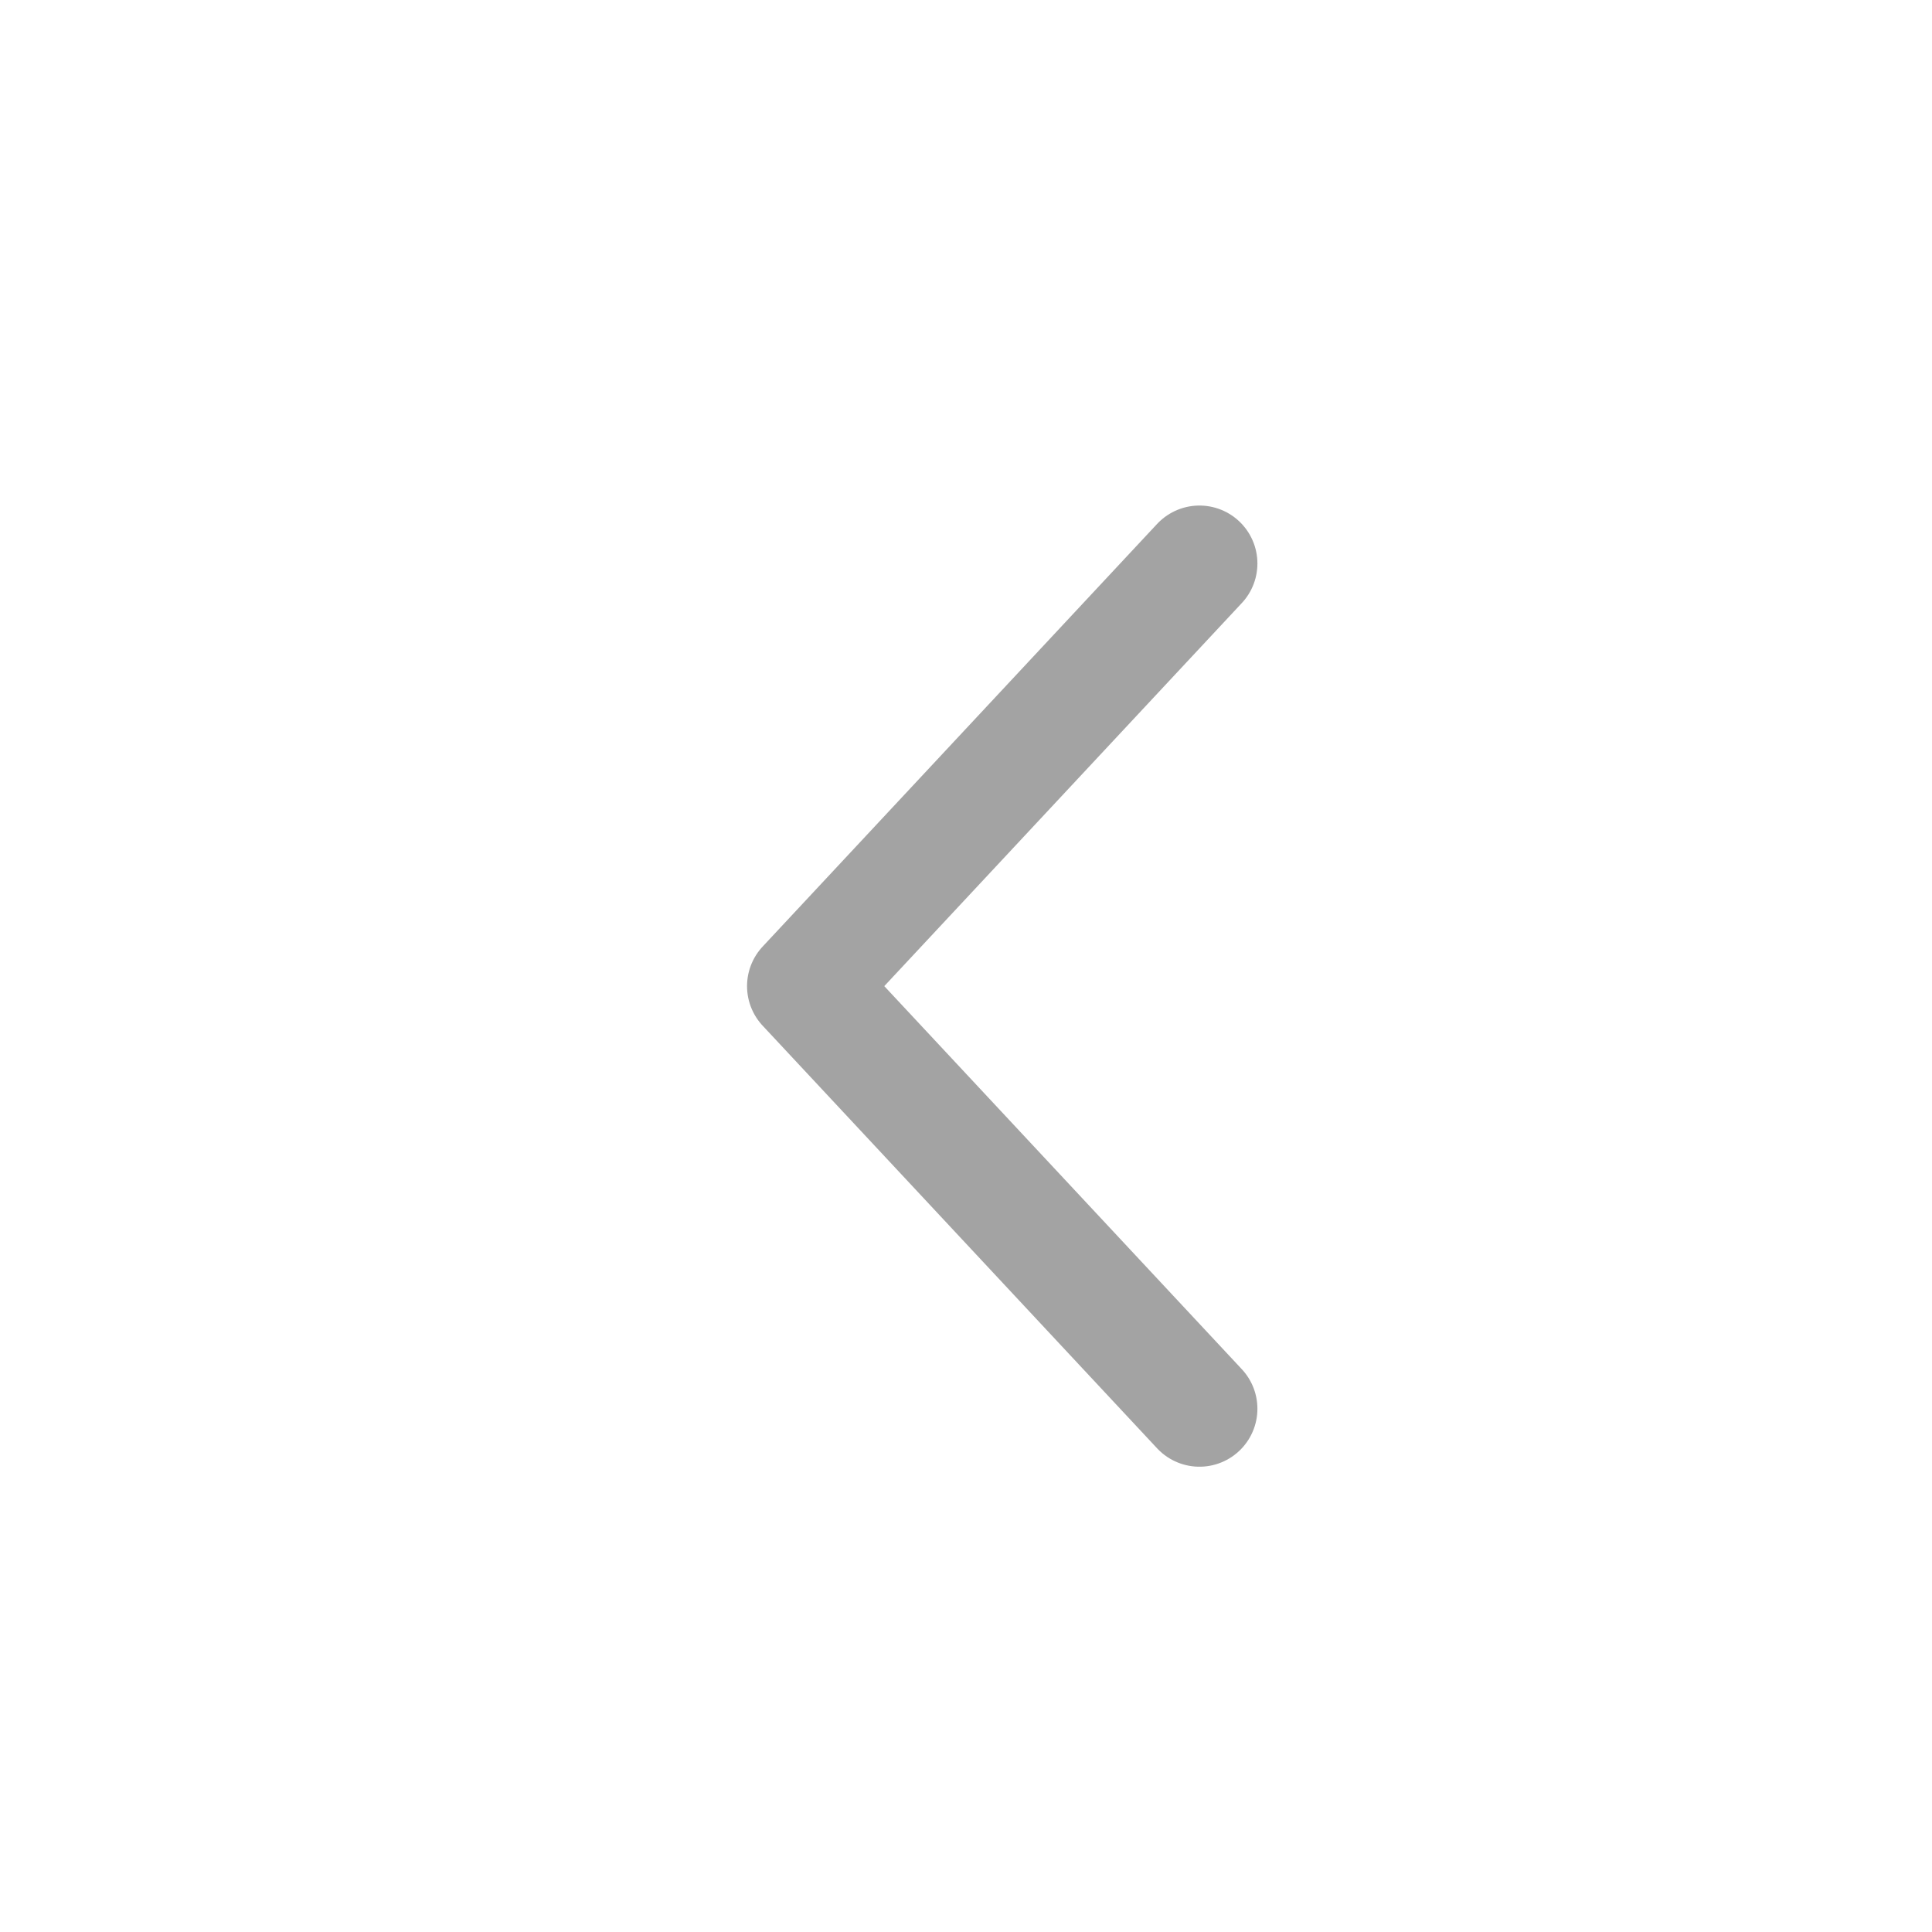
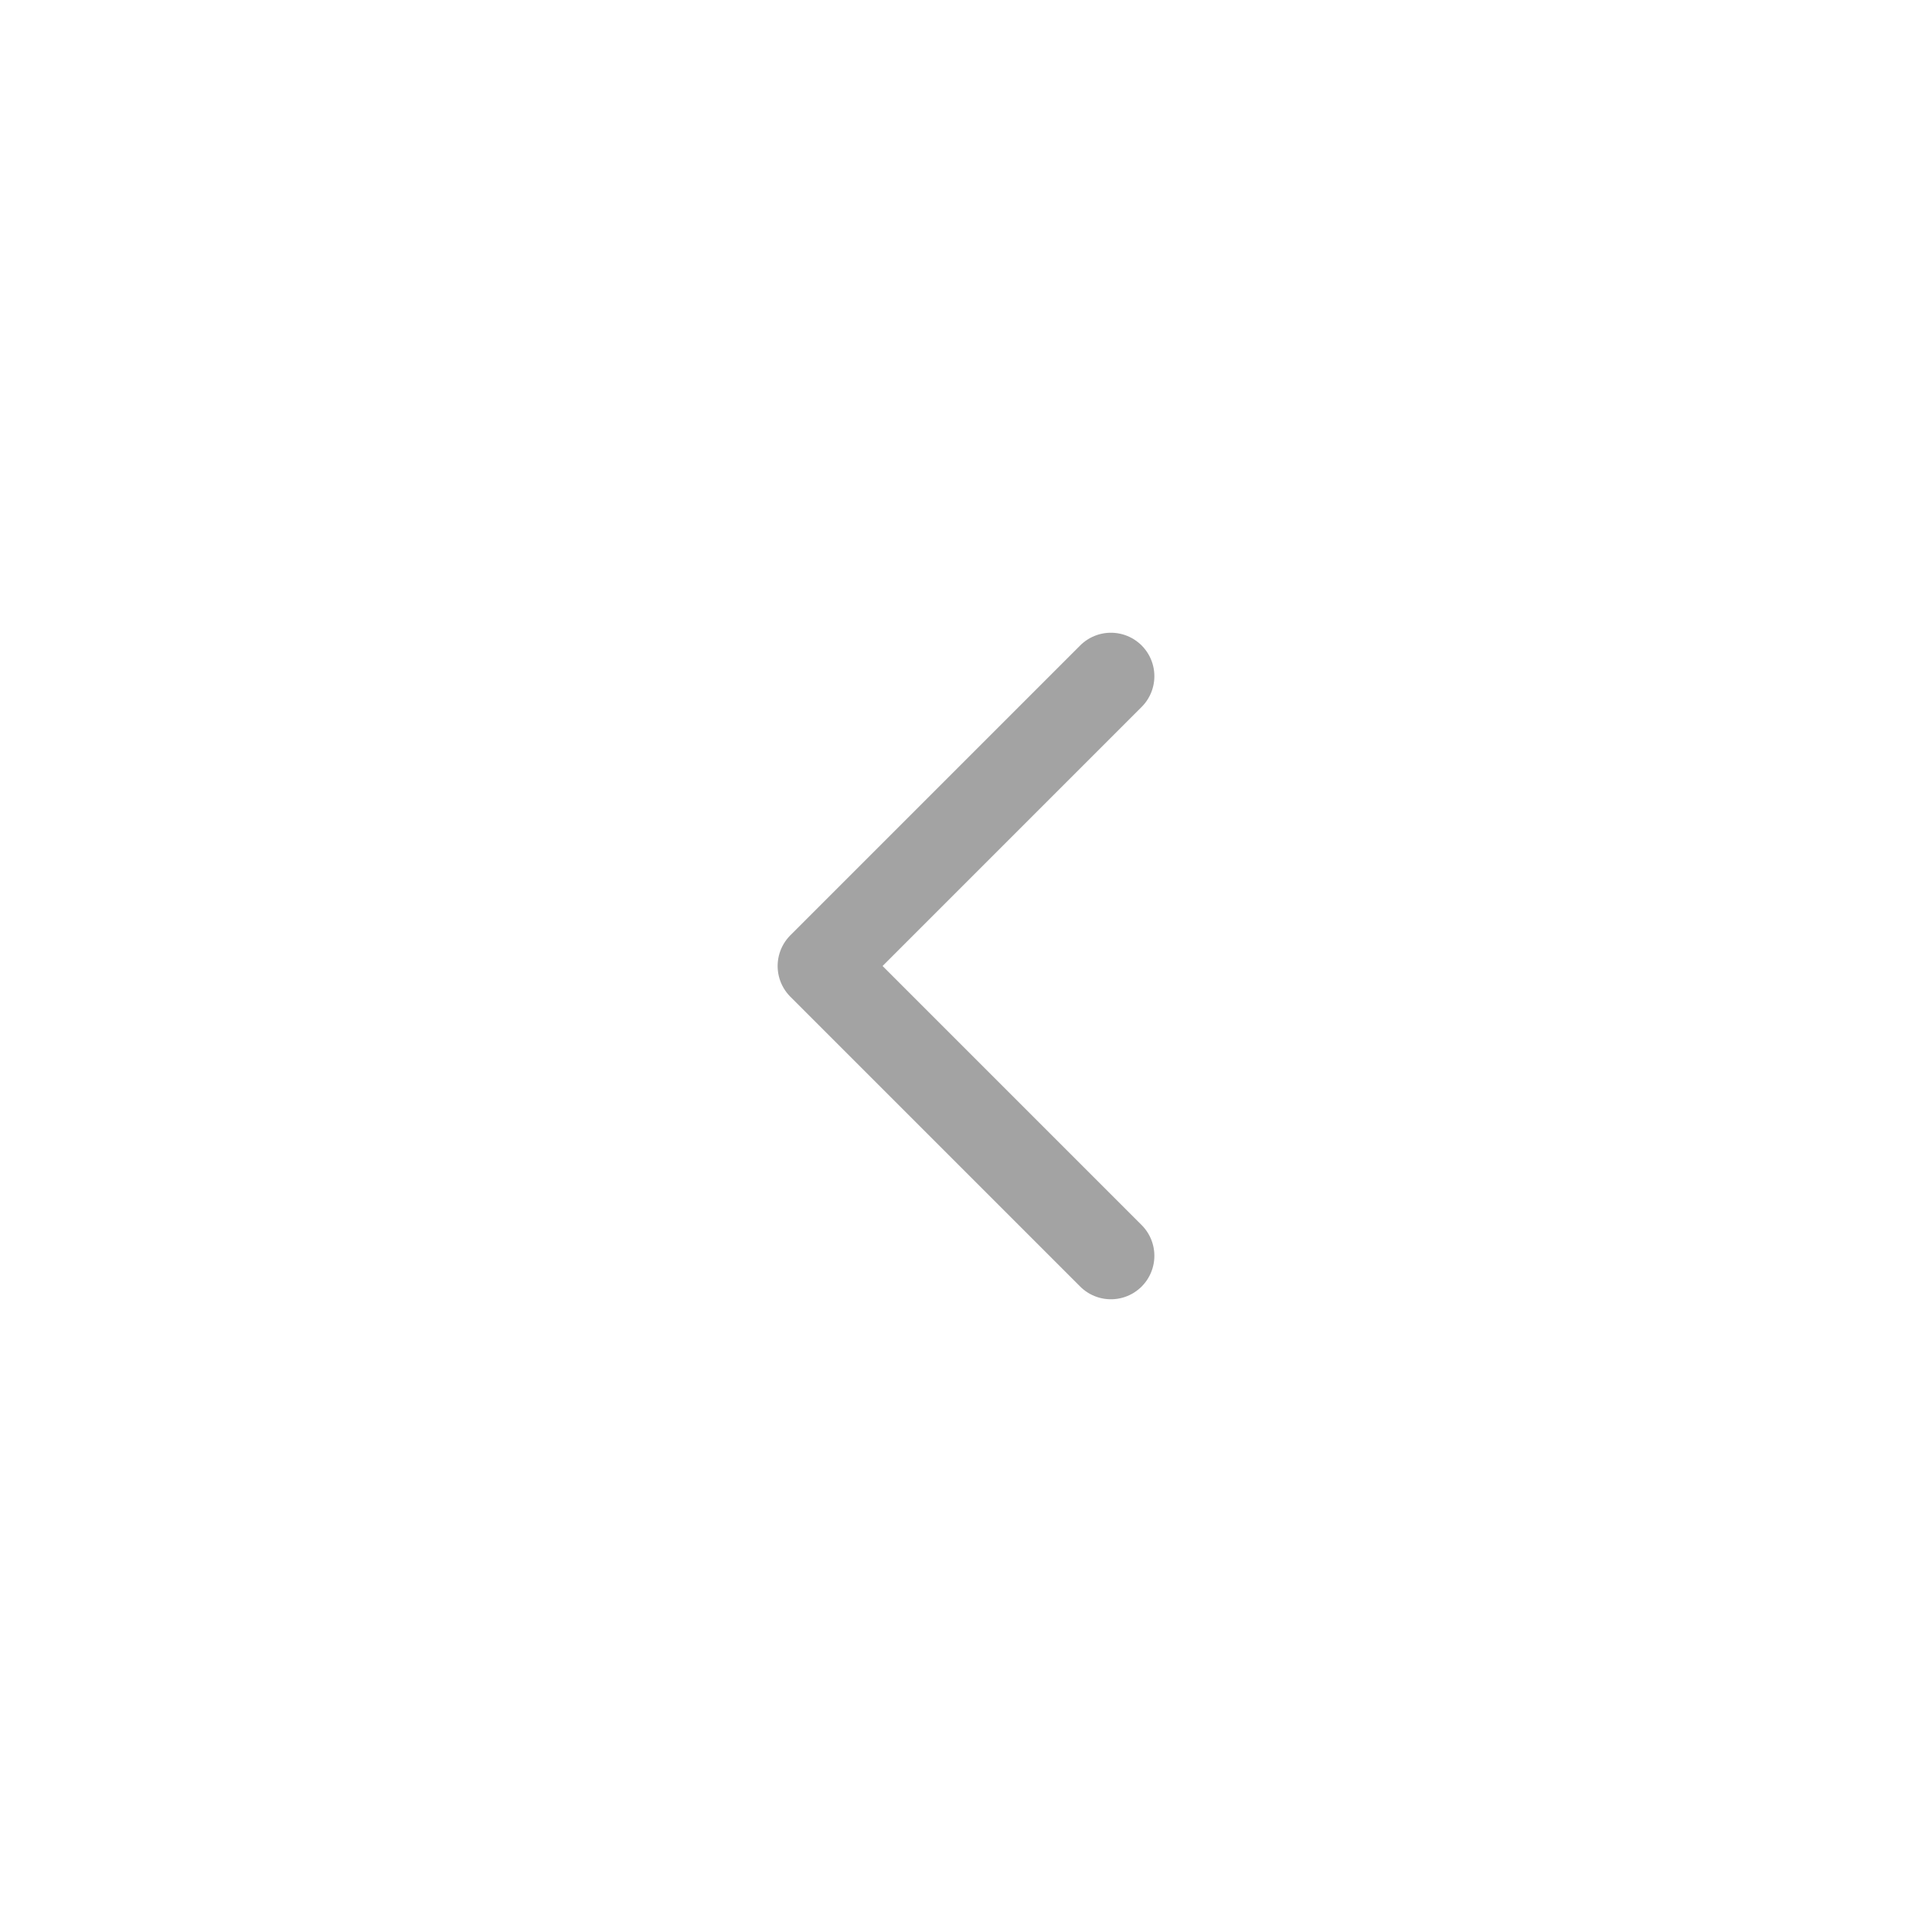
- <svg xmlns="http://www.w3.org/2000/svg" width="24" height="24" viewBox="0 0 24 24" fill="none">
-   <path d="M14.9 7L10 12.25L14.9 17.5" stroke="#A3A3A3" stroke-width="1.44" stroke-linecap="round" stroke-linejoin="round" />
+ <svg xmlns="http://www.w3.org/2000/svg" width="40" height="40" viewBox="0 0 40 40" fill="none">
+   <path d="M23 14L17 20L23 26" stroke="#A3A3A3" stroke-width="1.8" stroke-linecap="round" stroke-linejoin="round" />
</svg>
